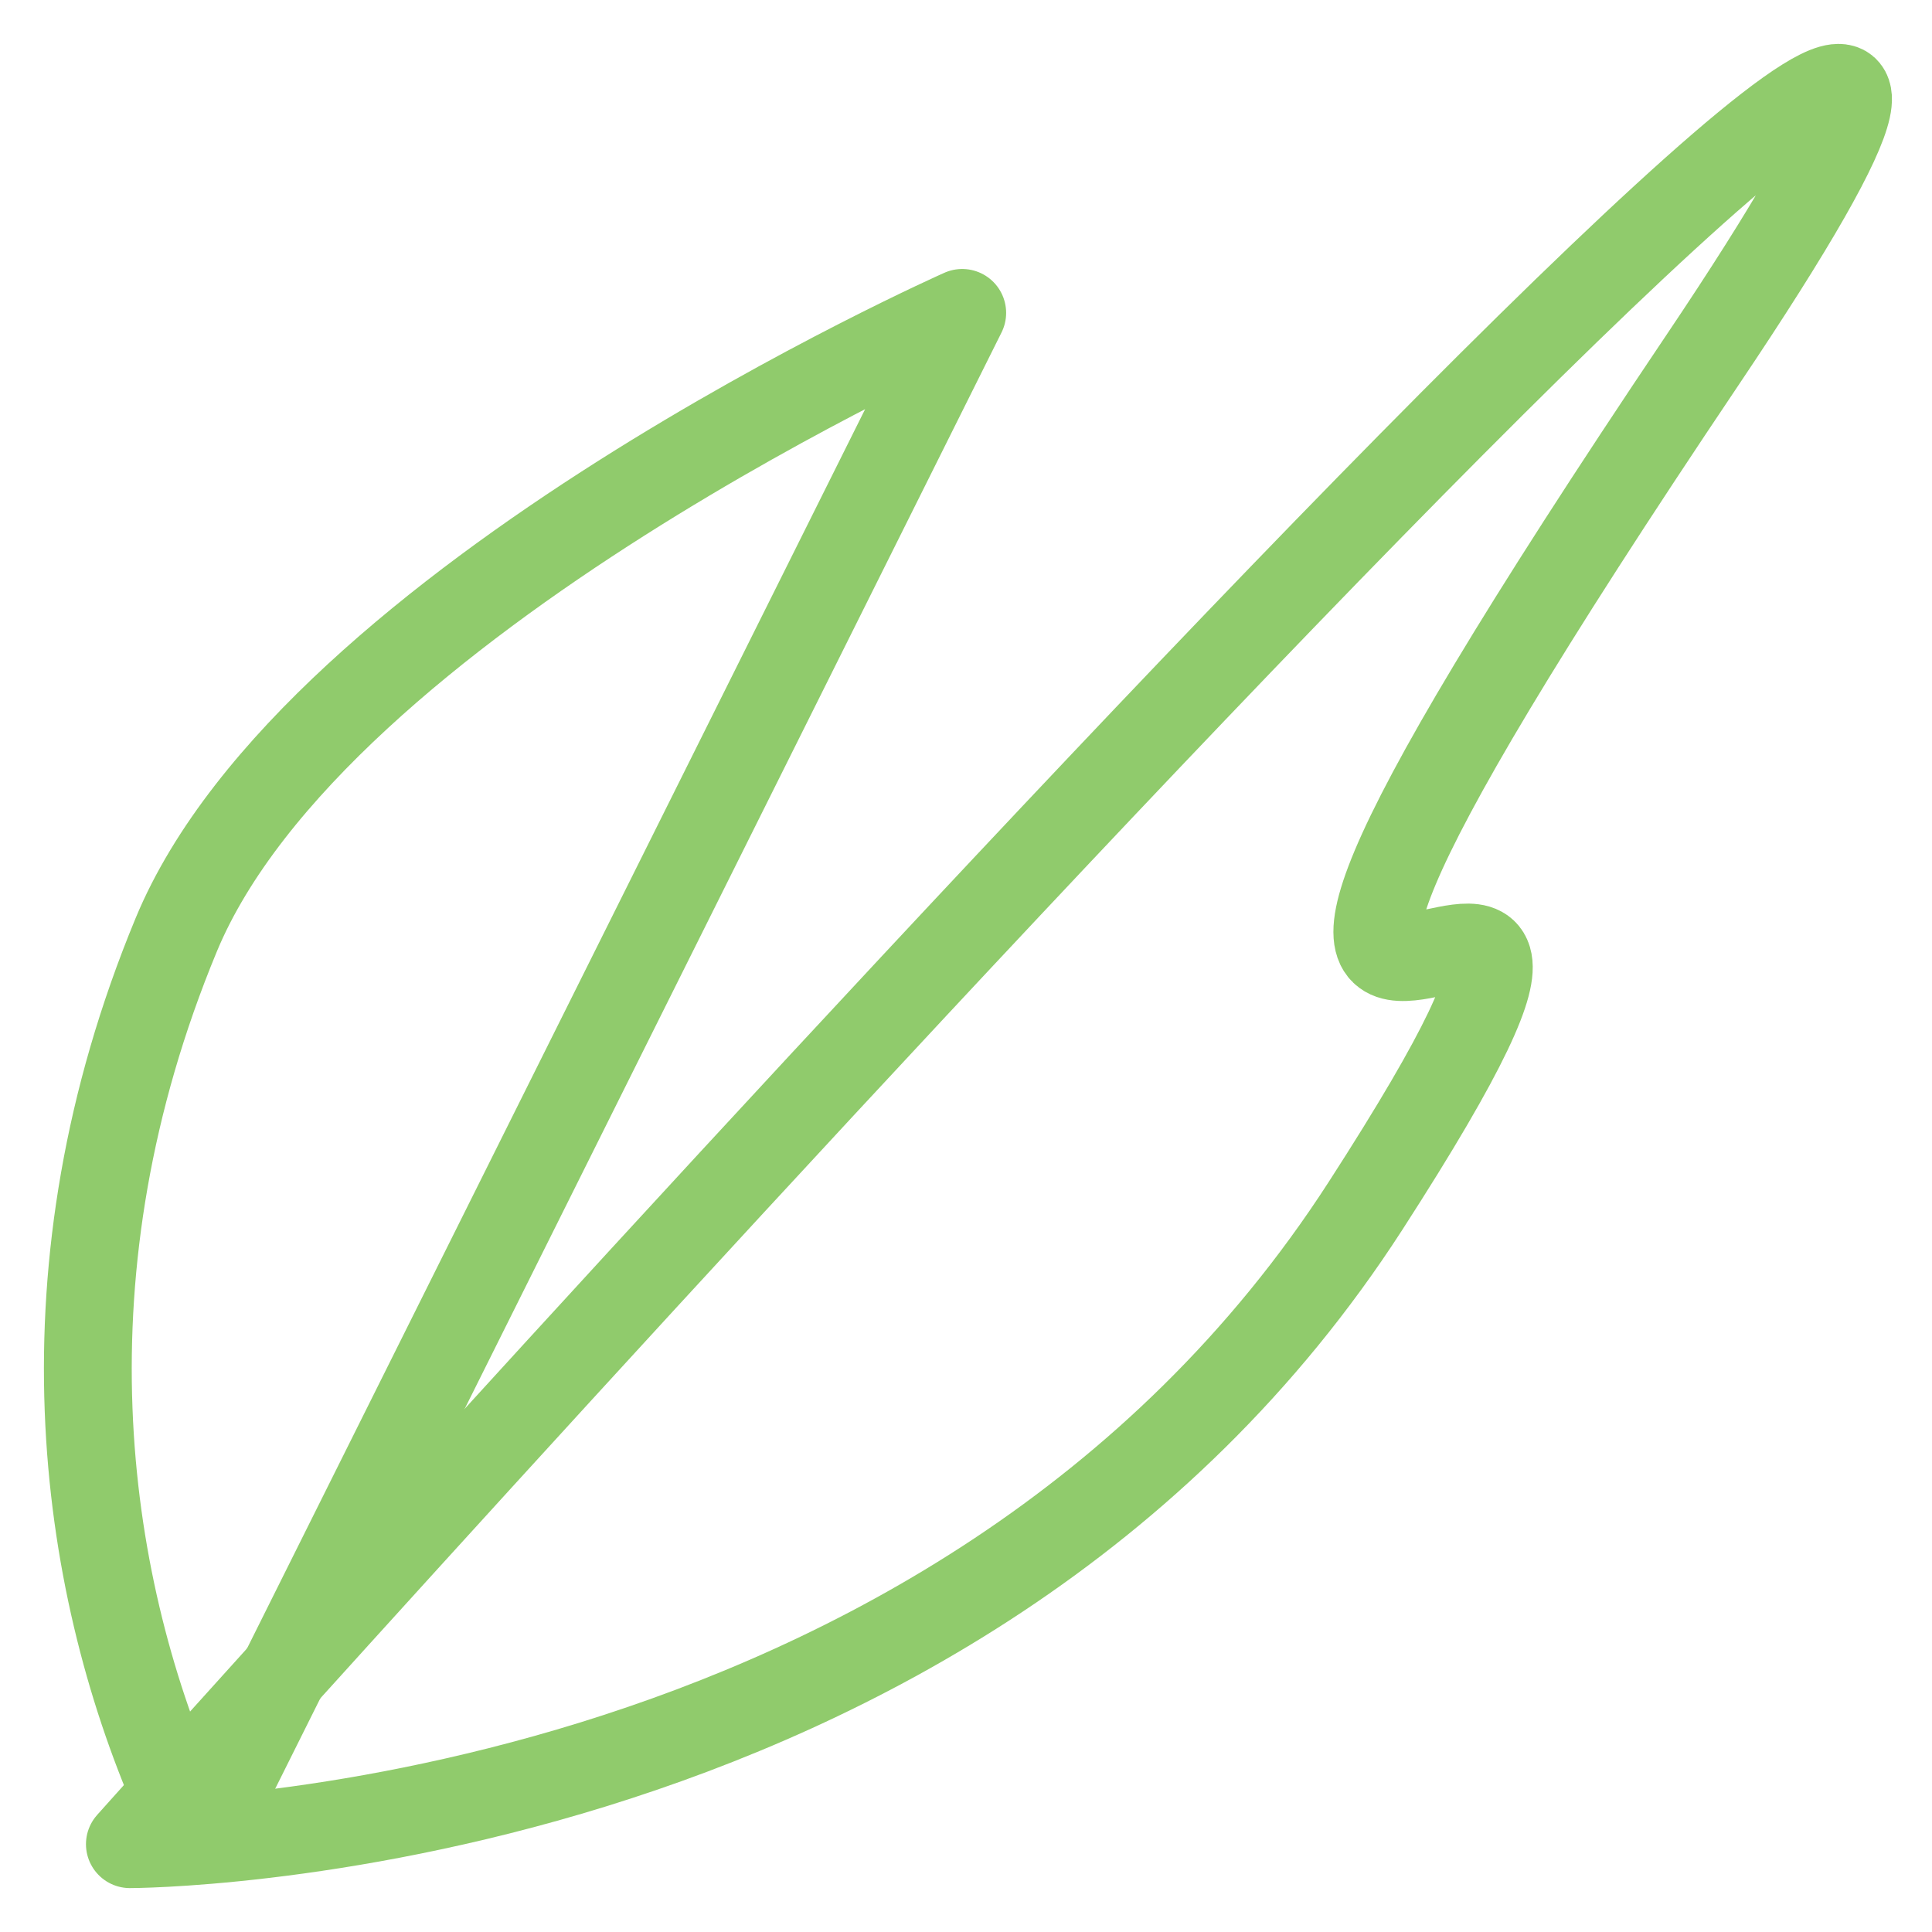
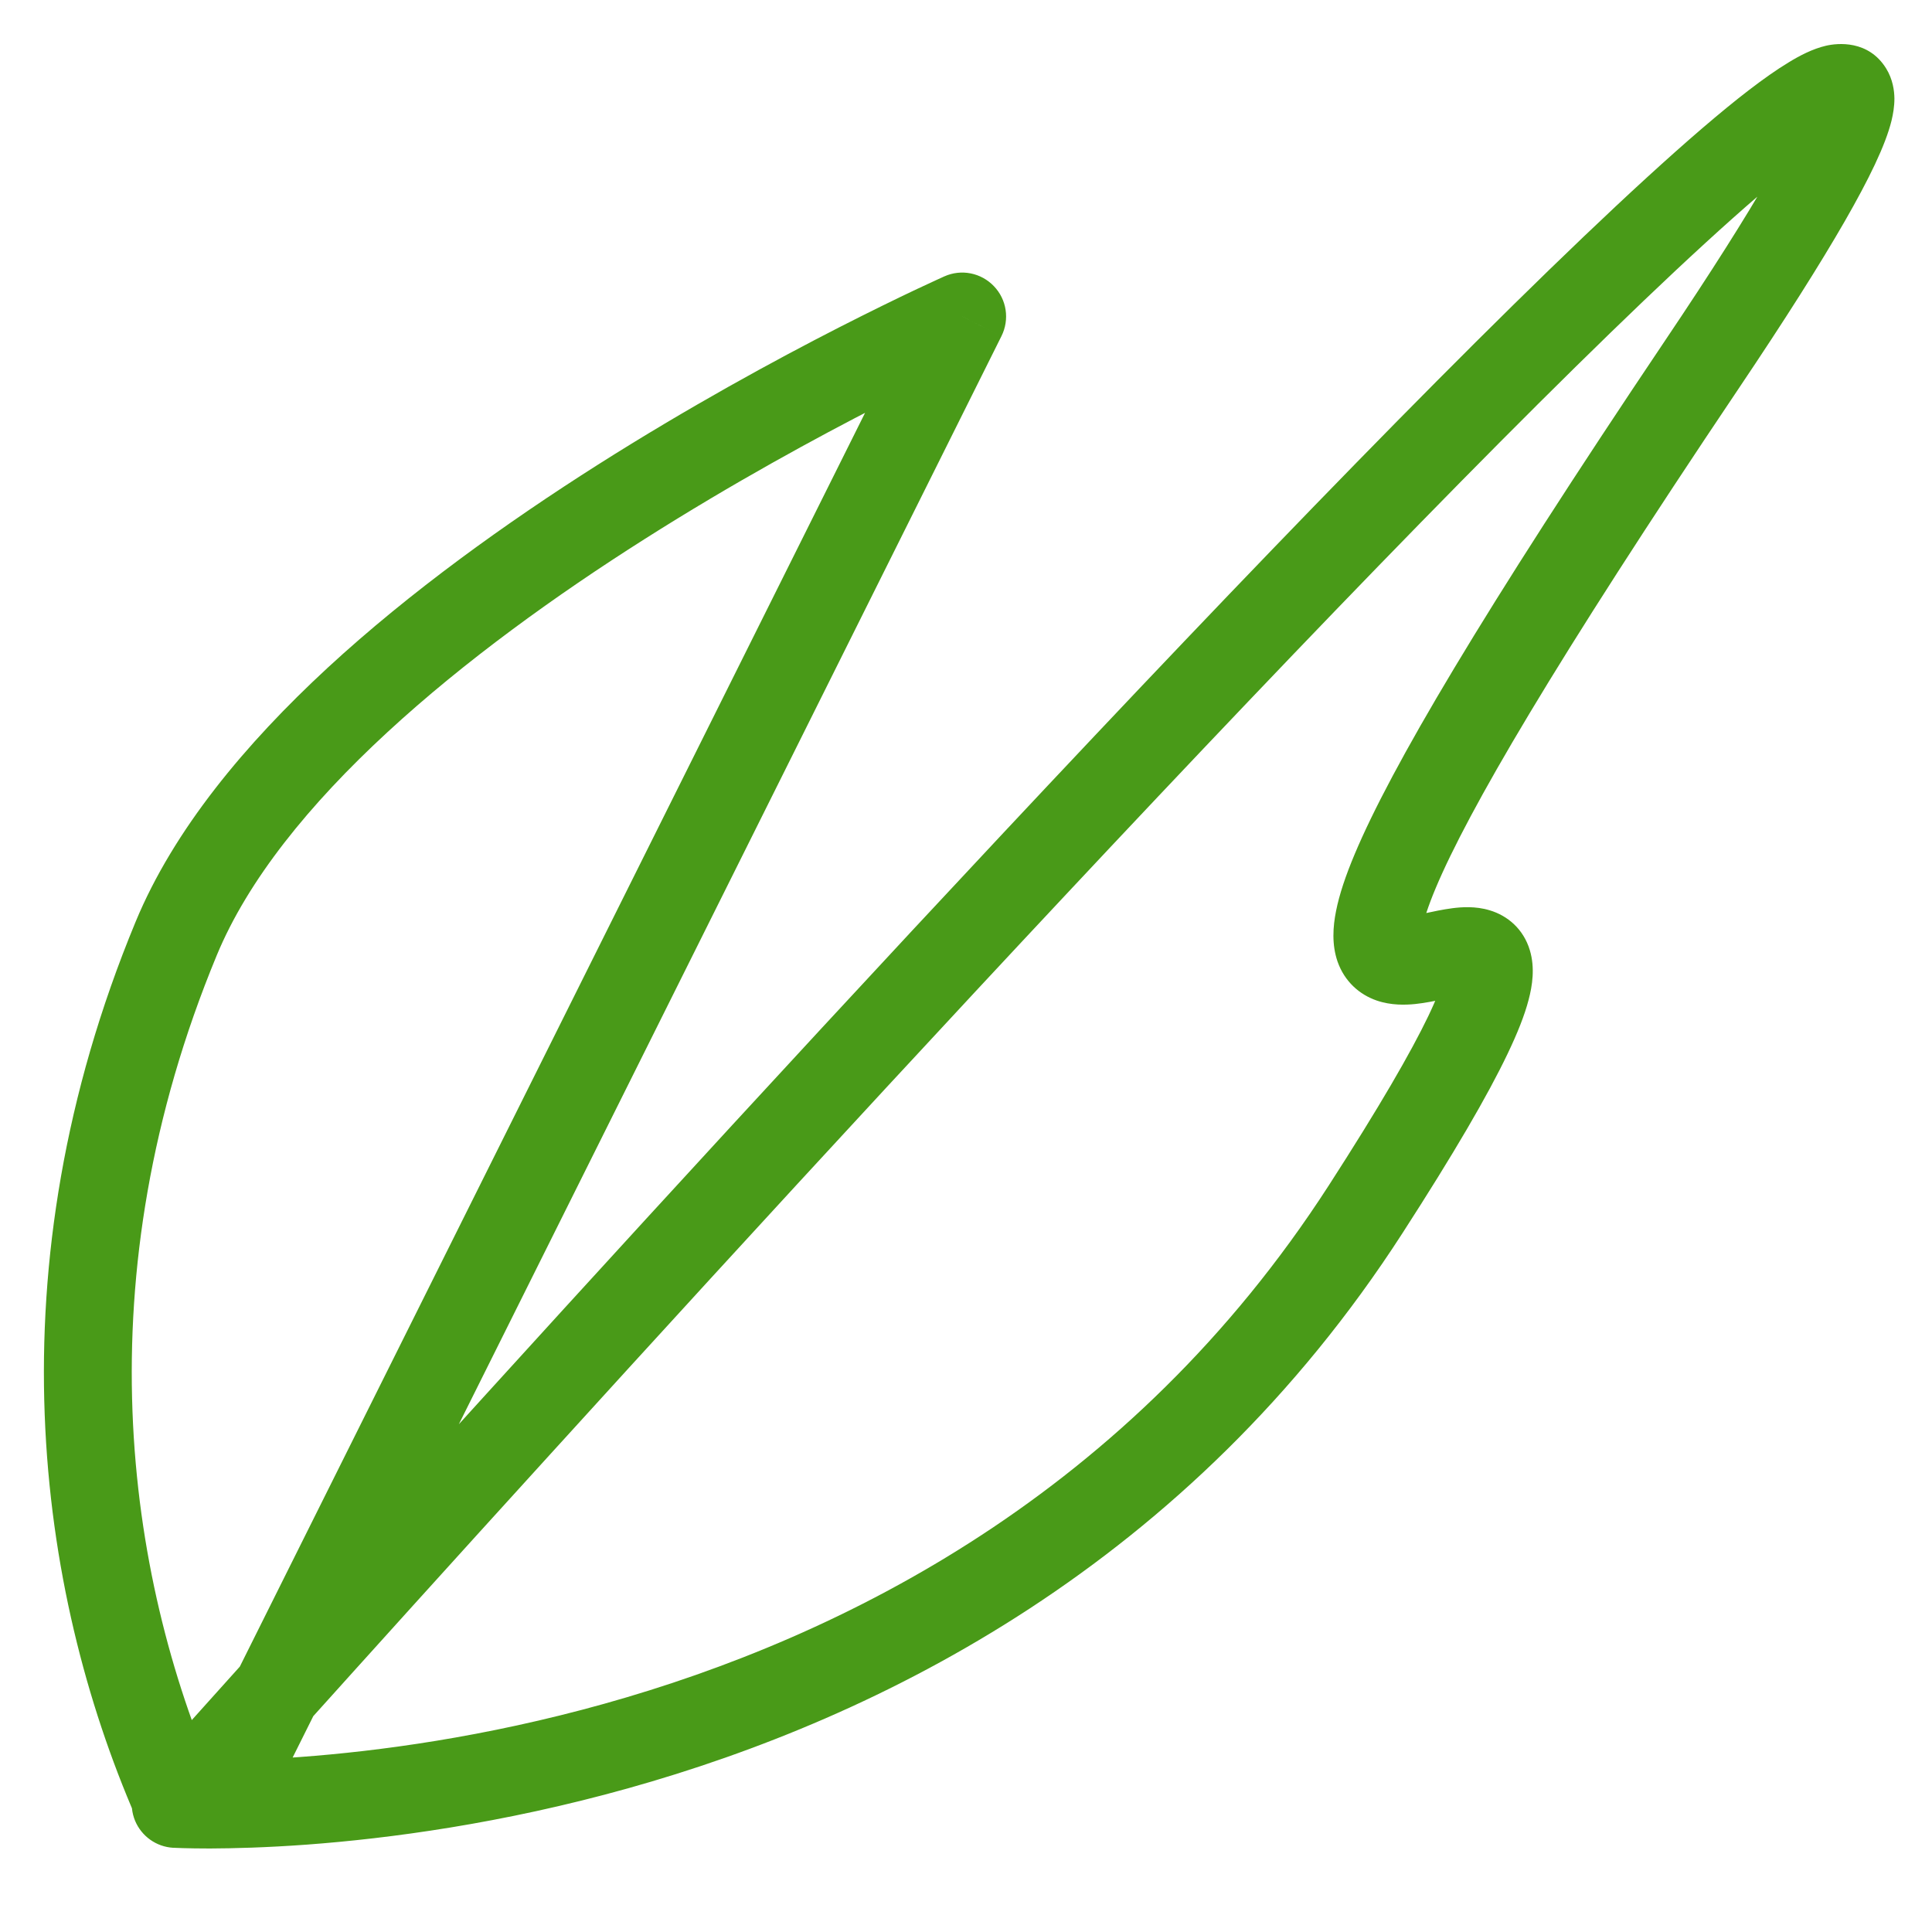
<svg xmlns="http://www.w3.org/2000/svg" width="22" height="22" viewBox="0 0 22 22" fill="none">
-   <path d="M2.532 20.455L10.957 3.563C10.957 3.563 3.585 6.832 2.006 10.647C0.426 14.461 0.927 17.97 2.006 20.455" stroke="#90CB6C" stroke-linecap="round" stroke-linejoin="round" />
-   <path d="M1.479 21C1.479 21 27.806 -8.426 19.381 4.108C10.957 16.641 20.239 6.463 15.549 13.732C10.859 21 1.479 21 1.479 21Z" stroke="#90CB6C" stroke-linejoin="round" />
+   <path d="M2.085 20.273C1.961 20.52 2.062 20.821 2.309 20.944C2.556 21.067 2.856 20.967 2.98 20.72L2.085 20.273ZM10.957 3.604L11.404 3.827C11.498 3.638 11.464 3.411 11.318 3.259C11.172 3.106 10.947 3.061 10.754 3.147L10.957 3.604ZM2.006 10.688L1.544 10.497L1.544 10.497L2.006 10.688ZM1.547 20.695C1.657 20.949 1.951 21.065 2.205 20.955C2.458 20.845 2.574 20.551 2.464 20.297L1.547 20.695ZM2 20.541L1.627 20.209C1.499 20.352 1.465 20.555 1.538 20.733C1.612 20.91 1.78 21.03 1.972 21.041L2 20.541ZM15.549 13.773L15.129 13.502L15.129 13.502L15.549 13.773ZM2.98 20.72L11.404 3.827L10.509 3.381L2.085 20.273L2.98 20.72ZM10.957 3.604C10.754 3.147 10.754 3.147 10.754 3.147C10.754 3.147 10.754 3.147 10.753 3.147C10.753 3.147 10.753 3.148 10.752 3.148C10.751 3.148 10.749 3.149 10.747 3.15C10.743 3.152 10.738 3.154 10.73 3.158C10.715 3.164 10.694 3.174 10.666 3.187C10.609 3.213 10.527 3.251 10.423 3.3C10.214 3.399 9.916 3.544 9.553 3.729C8.827 4.1 7.842 4.636 6.806 5.293C5.771 5.95 4.674 6.734 3.731 7.604C2.794 8.47 1.978 9.448 1.544 10.497L2.468 10.879C2.823 10.021 3.521 9.159 4.41 8.339C5.293 7.524 6.336 6.775 7.341 6.138C8.345 5.501 9.302 4.981 10.008 4.62C10.361 4.439 10.65 4.299 10.851 4.204C10.951 4.156 11.029 4.12 11.082 4.096C11.108 4.084 11.128 4.075 11.141 4.069C11.147 4.066 11.152 4.064 11.155 4.063C11.157 4.062 11.158 4.062 11.159 4.061C11.159 4.061 11.159 4.061 11.159 4.061C11.159 4.061 11.159 4.061 11.159 4.061C11.159 4.061 11.159 4.061 10.957 3.604ZM1.544 10.497C-0.096 14.455 0.423 18.106 1.547 20.695L2.464 20.297C1.431 17.916 0.948 14.55 2.468 10.879L1.544 10.497ZM19.796 4.428C20.326 3.64 20.726 3.008 21.008 2.517C21.281 2.041 21.47 1.655 21.539 1.374C21.557 1.3 21.572 1.213 21.572 1.122C21.571 1.034 21.555 0.904 21.477 0.778C21.275 0.454 20.925 0.49 20.792 0.521C20.641 0.556 20.492 0.634 20.365 0.712C20.229 0.794 20.077 0.902 19.915 1.026C18.643 2.004 16.178 4.477 13.488 7.3C10.785 10.137 7.819 13.364 5.531 15.881C4.386 17.14 3.41 18.222 2.721 18.989C2.376 19.372 2.102 19.677 1.915 19.886C1.822 19.991 1.75 20.071 1.701 20.126C1.677 20.153 1.658 20.174 1.646 20.187C1.64 20.194 1.635 20.2 1.632 20.203C1.63 20.205 1.629 20.206 1.628 20.207C1.628 20.208 1.627 20.208 1.627 20.208C1.627 20.208 1.627 20.209 2 20.541C2.373 20.874 2.373 20.874 2.373 20.874C2.374 20.874 2.374 20.873 2.374 20.873C2.375 20.872 2.376 20.871 2.378 20.869C2.381 20.866 2.385 20.86 2.392 20.854C2.404 20.84 2.422 20.819 2.447 20.792C2.495 20.738 2.567 20.657 2.66 20.553C2.847 20.345 3.12 20.04 3.464 19.657C4.153 18.891 5.127 17.811 6.271 16.554C8.557 14.039 11.517 10.818 14.212 7.99C16.92 5.148 19.327 2.74 20.524 1.819C20.671 1.707 20.791 1.623 20.884 1.566C20.987 1.504 21.027 1.493 21.02 1.494C21.015 1.496 20.962 1.508 20.884 1.491C20.79 1.469 20.691 1.408 20.628 1.306C20.574 1.22 20.572 1.146 20.572 1.129C20.572 1.109 20.575 1.108 20.568 1.135C20.536 1.264 20.415 1.541 20.141 2.019C19.875 2.481 19.49 3.091 18.966 3.87L19.796 4.428ZM2 20.541C1.972 21.041 1.972 21.041 1.972 21.041C1.972 21.041 1.973 21.041 1.973 21.041C1.974 21.041 1.974 21.041 1.975 21.041C1.977 21.041 1.979 21.041 1.982 21.041C1.987 21.041 1.995 21.042 2.004 21.042C2.023 21.043 2.051 21.044 2.086 21.045C2.157 21.047 2.26 21.049 2.391 21.049C2.653 21.048 3.029 21.039 3.494 21.005C4.424 20.936 5.711 20.767 7.151 20.364C10.028 19.559 13.538 17.812 15.969 14.044L15.129 13.502C12.87 17.002 9.606 18.639 6.881 19.401C5.519 19.782 4.299 19.942 3.421 20.007C2.982 20.04 2.63 20.048 2.389 20.049C2.268 20.049 2.176 20.047 2.115 20.045C2.084 20.045 2.062 20.044 2.047 20.043C2.04 20.043 2.034 20.043 2.031 20.042C2.03 20.042 2.029 20.042 2.028 20.042C2.028 20.042 2.028 20.042 2.028 20.042C2.028 20.042 2.028 20.042 2.028 20.042C2.028 20.042 2.028 20.042 2 20.541ZM15.969 14.044C16.559 13.13 16.941 12.473 17.166 12.002C17.278 11.768 17.36 11.564 17.406 11.387C17.45 11.222 17.48 11.02 17.421 10.822C17.348 10.577 17.165 10.426 16.964 10.366C16.801 10.316 16.639 10.329 16.539 10.342C16.43 10.356 16.315 10.381 16.231 10.399C16.136 10.419 16.069 10.432 16.014 10.438C15.953 10.444 15.962 10.434 16.002 10.448C16.072 10.472 16.146 10.536 16.175 10.62C16.193 10.671 16.174 10.672 16.195 10.569C16.214 10.473 16.259 10.326 16.349 10.112C16.715 9.241 17.687 7.566 19.796 4.428L18.966 3.87C16.863 6.999 15.836 8.751 15.427 9.724C15.323 9.971 15.251 10.186 15.214 10.373C15.178 10.552 15.164 10.756 15.231 10.95C15.311 11.177 15.48 11.325 15.676 11.393C15.841 11.45 16.006 11.444 16.115 11.433C16.231 11.421 16.349 11.396 16.438 11.377C16.538 11.356 16.606 11.342 16.664 11.334C16.731 11.326 16.72 11.336 16.675 11.323C16.593 11.298 16.497 11.222 16.463 11.109C16.443 11.043 16.466 11.03 16.439 11.132C16.415 11.223 16.363 11.364 16.264 11.571C16.066 11.983 15.712 12.598 15.129 13.502L15.969 14.044Z" fill="#499A18" />
</svg>
